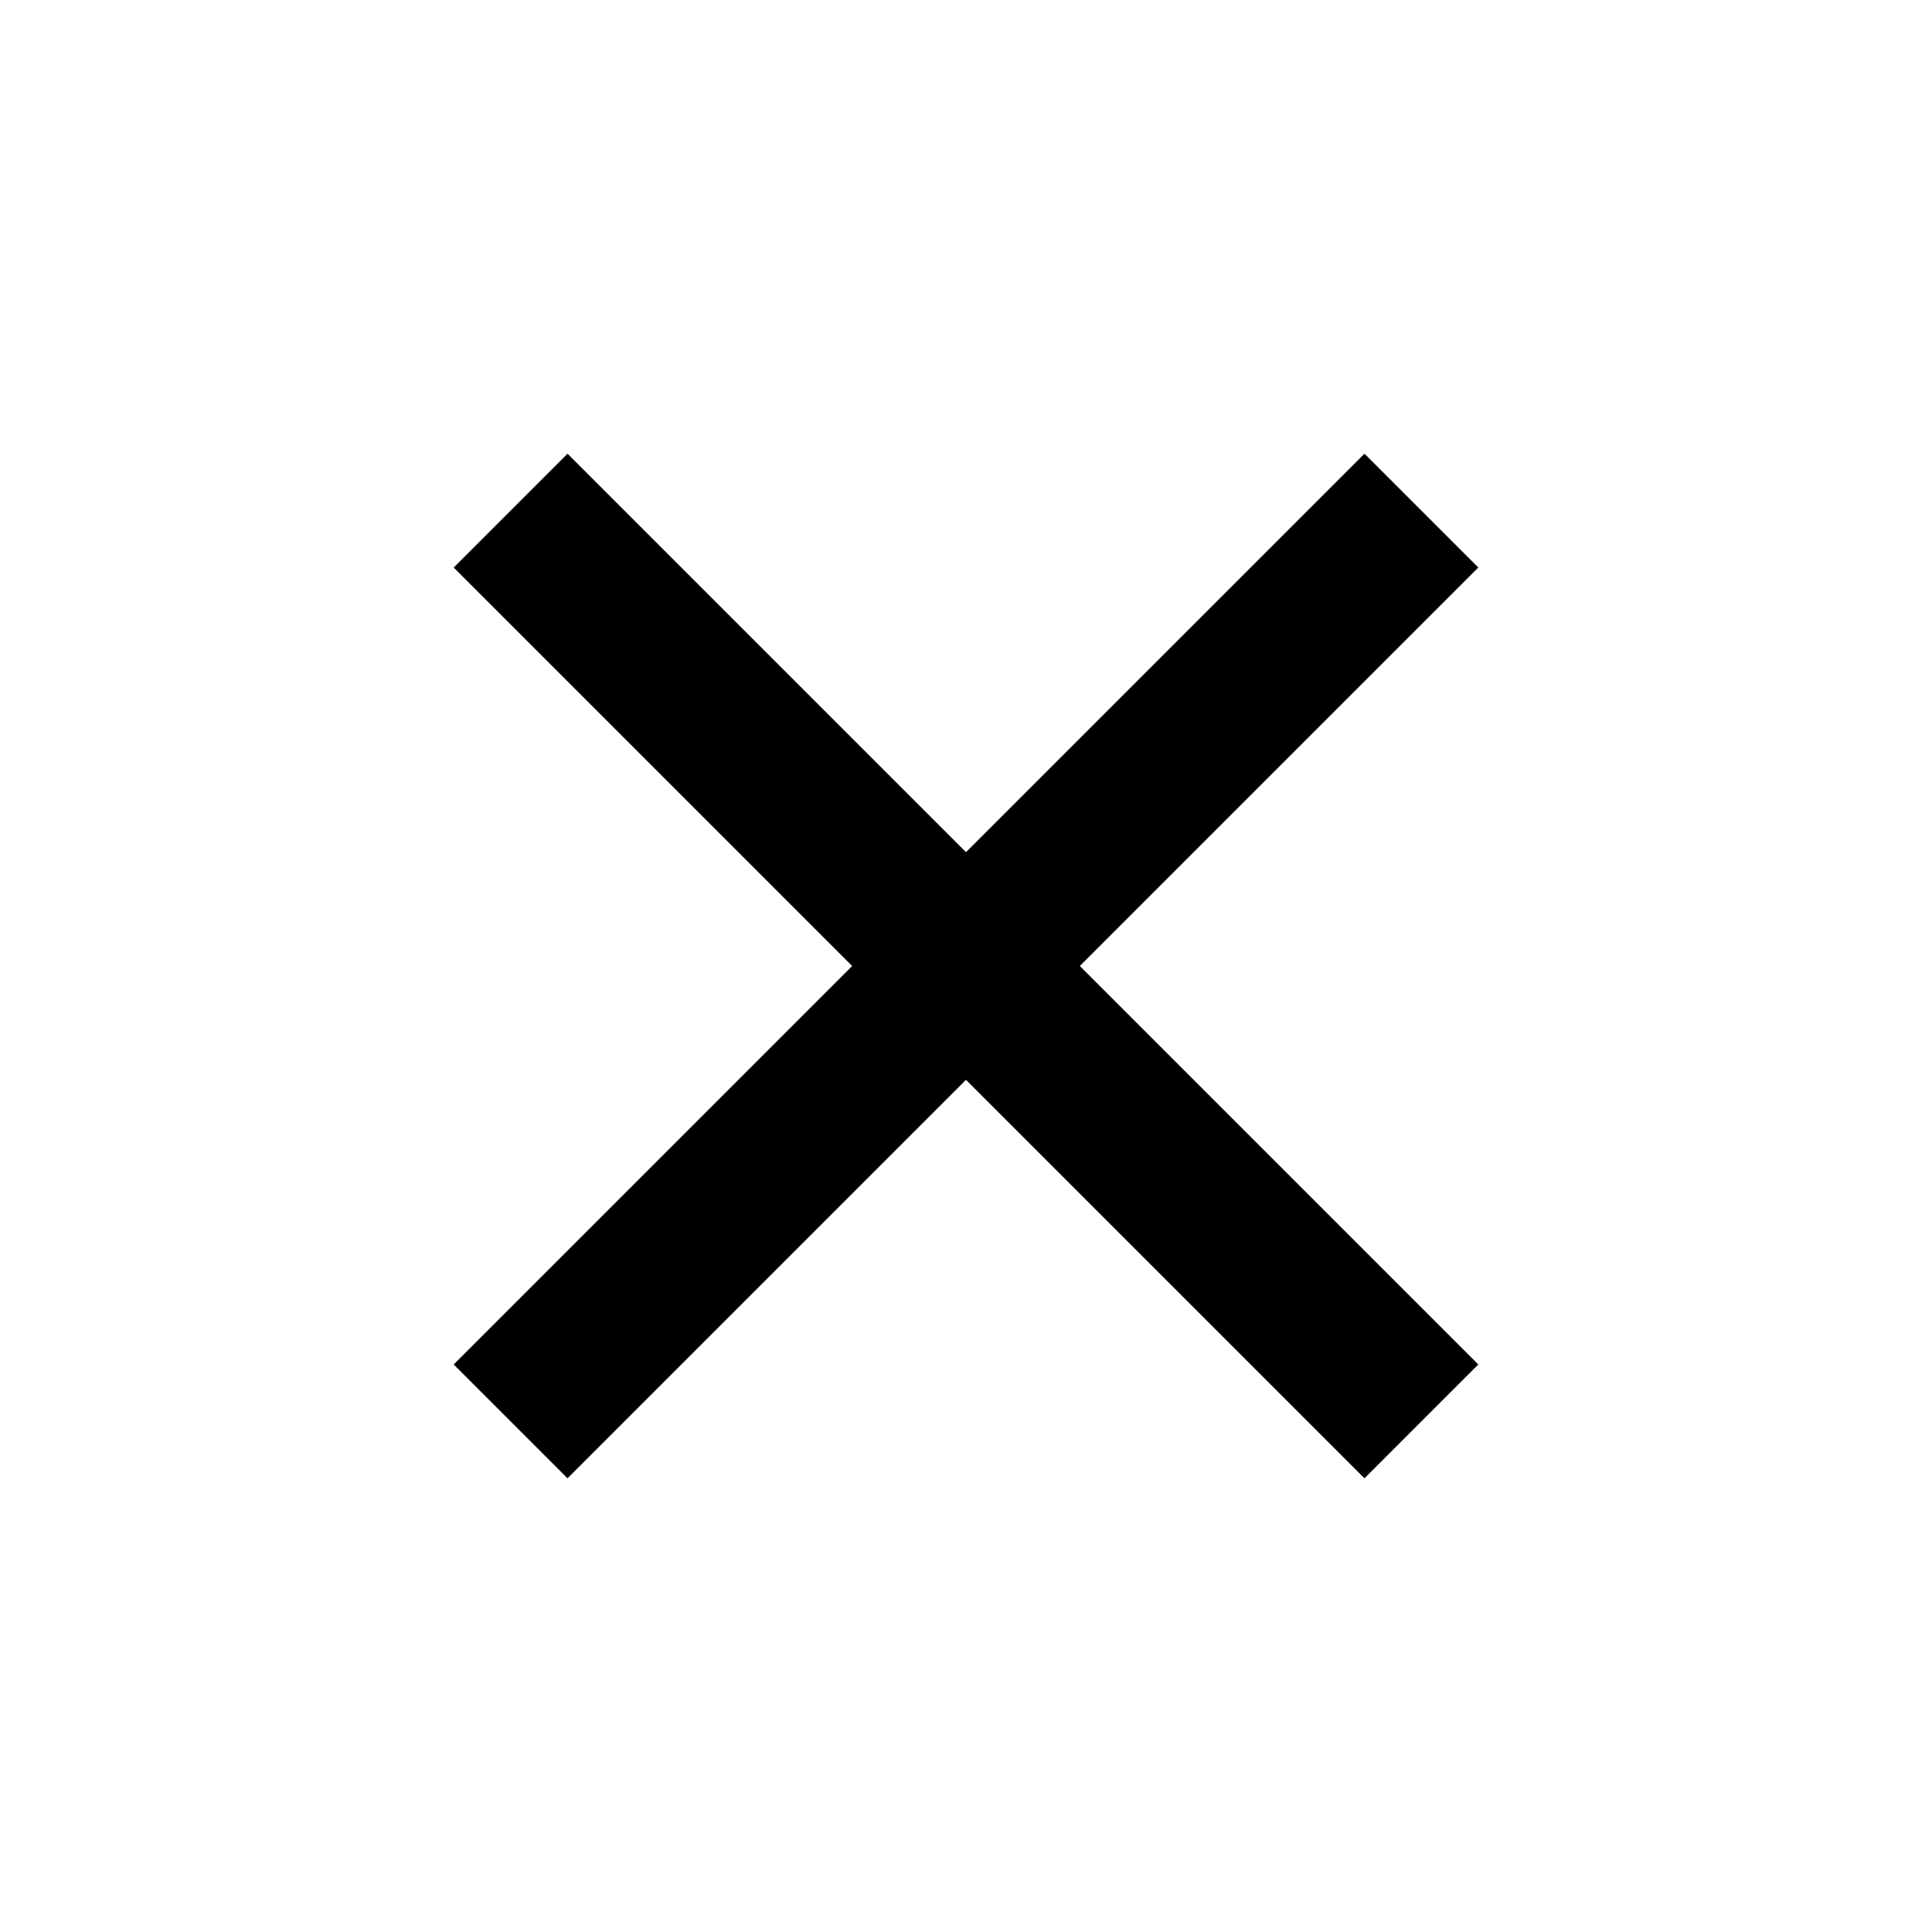
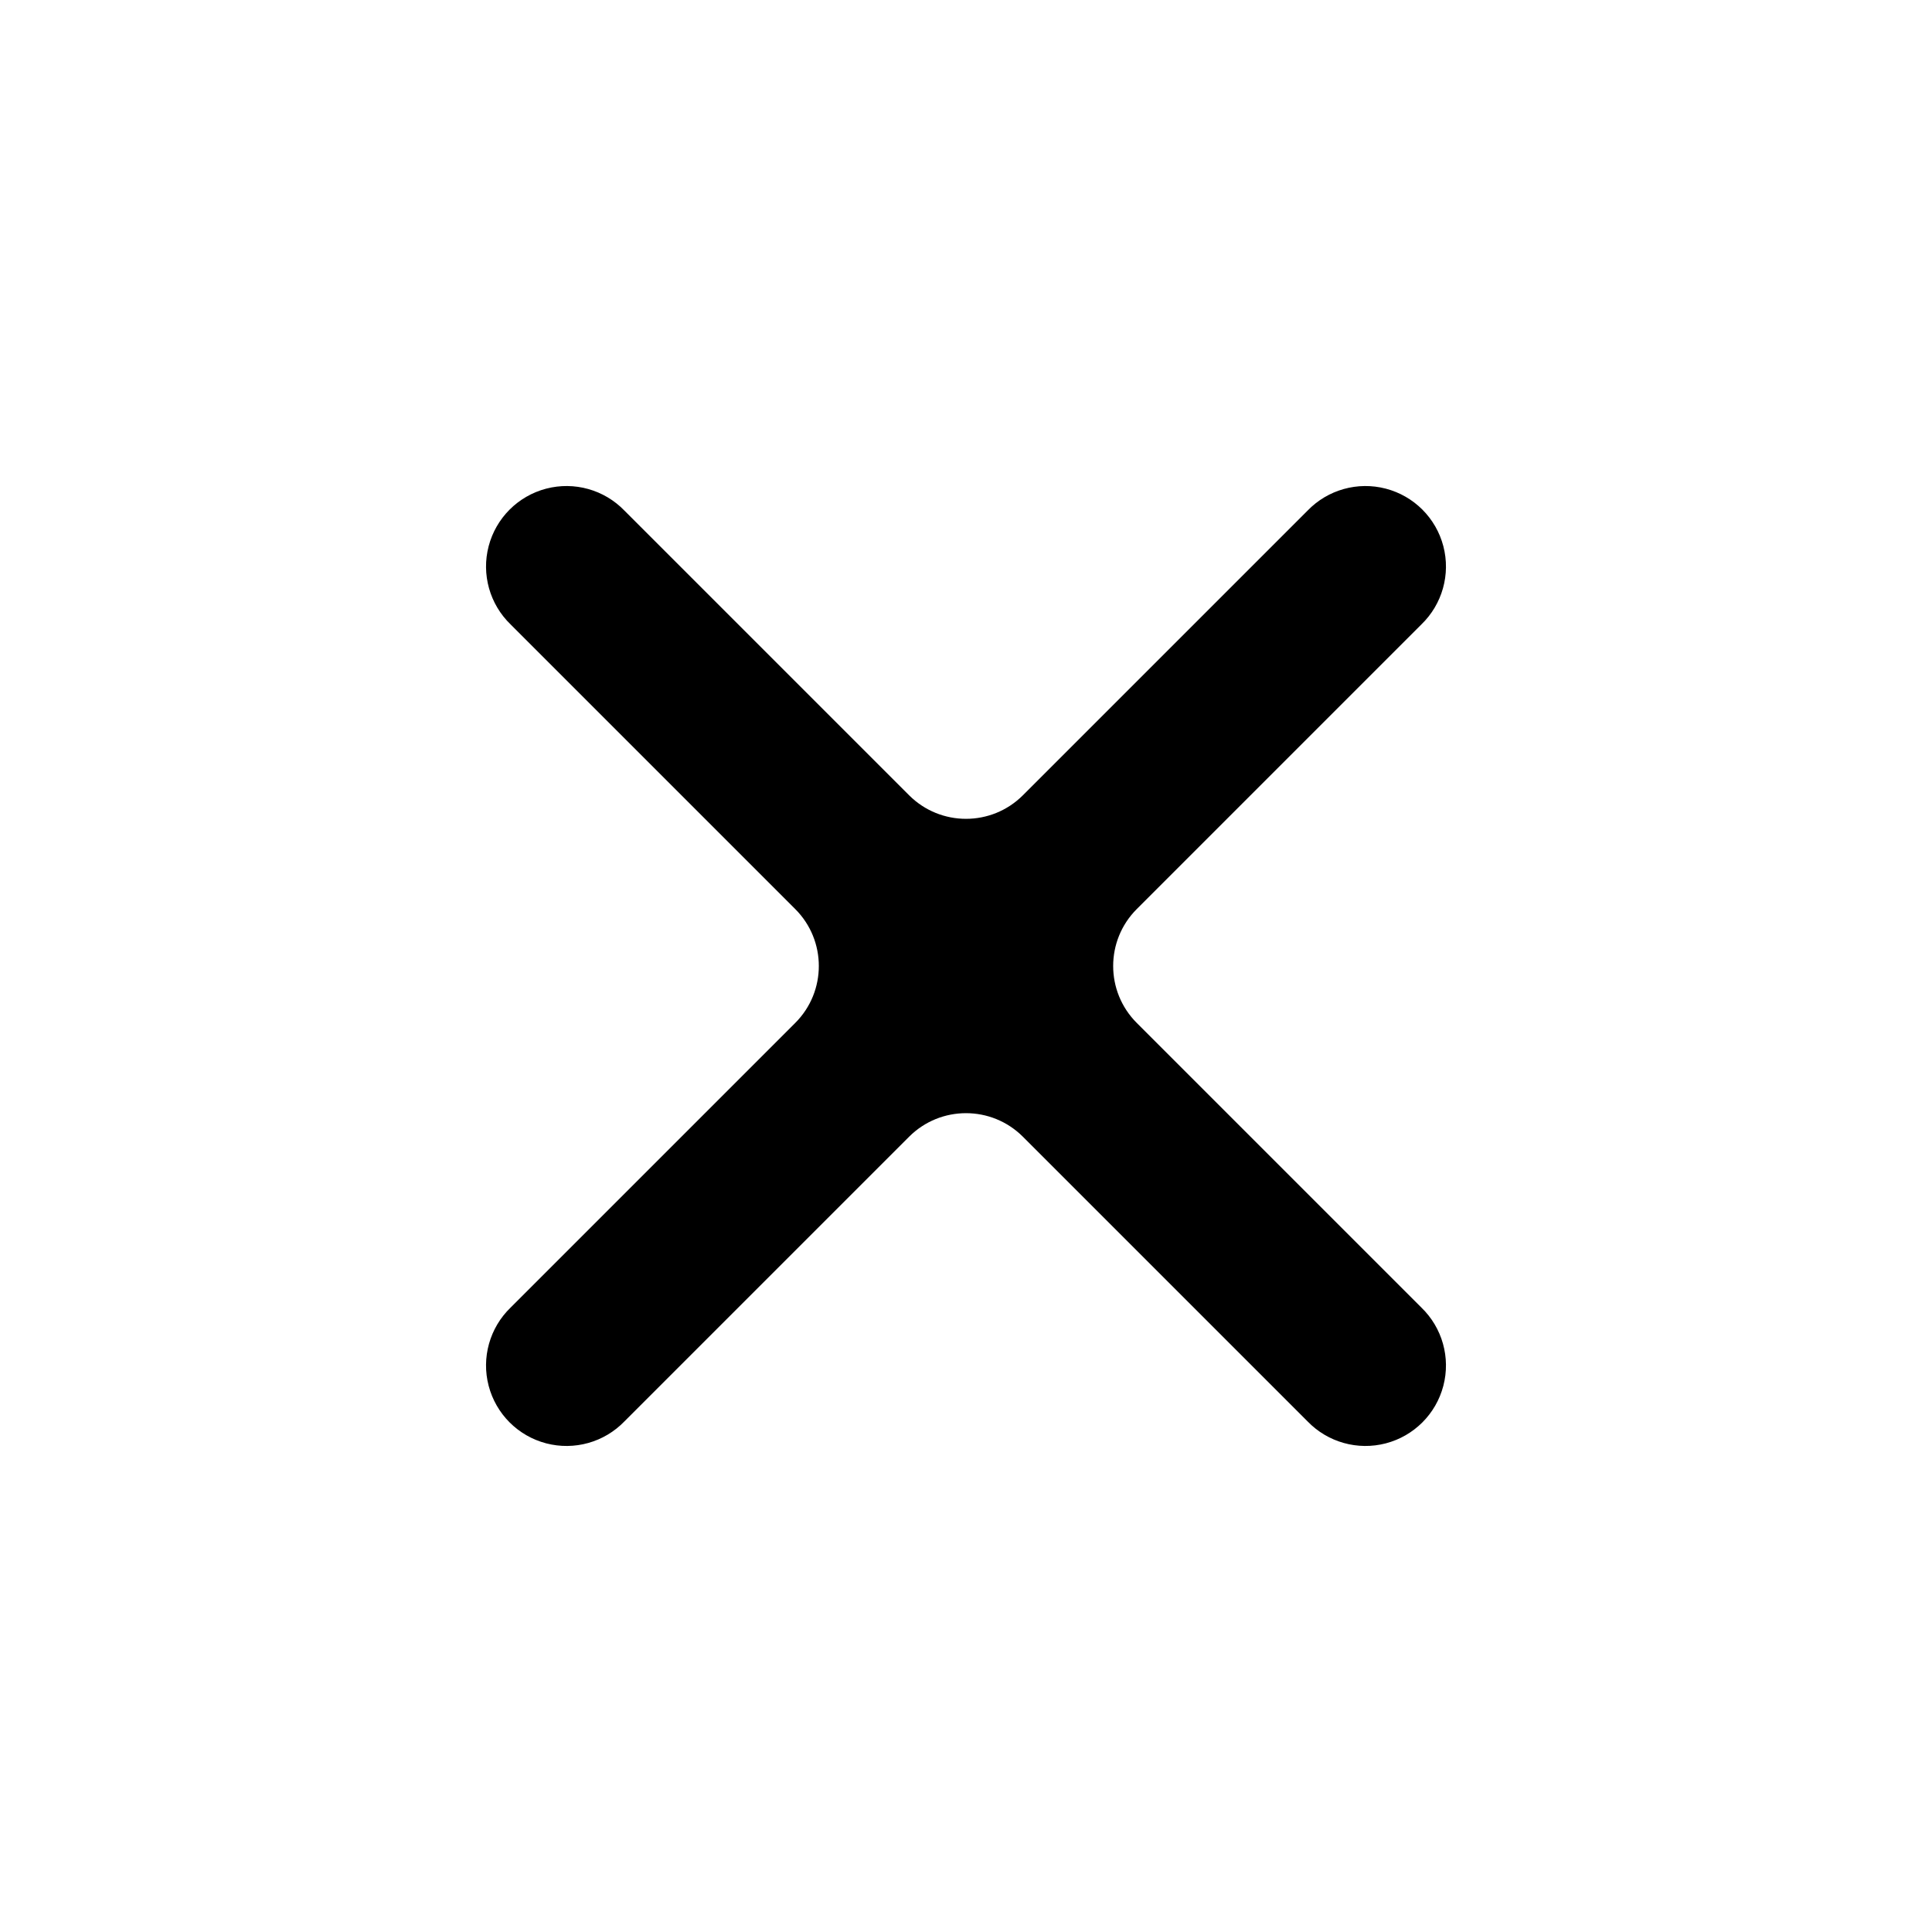
- <svg xmlns="http://www.w3.org/2000/svg" viewBox="0 0 12 12" fill="none">
-   <path d="m6 5.293 2.475-2.475.707.707L6.707 6l2.475 2.475-.707.707L6 6.707 3.525 9.182l-.707-.707L5.293 6 2.818 3.525l.707-.707L6 5.293Z" fill="currentColor" />
+ <svg xmlns="http://www.w3.org/2000/svg" viewBox="0 0 24 24" fill="none">
+   <path d="M11.293 9.879a1 1 0 0 0 1.414 0l3.536-3.536a1 1 0 1 1 1.414 1.414l-3.536 3.536a1 1 0 0 0 0 1.414l3.536 3.536a1 1 0 1 1-1.414 1.414l-3.536-3.536a1 1 0 0 0-1.414 0l-3.536 3.536a1 1 0 1 1-1.414-1.414l3.536-3.536a1 1 0 0 0 0-1.414L6.343 7.757a1 1 0 1 1 1.414-1.414l3.536 3.536Z" fill="currentColor" />
</svg>
